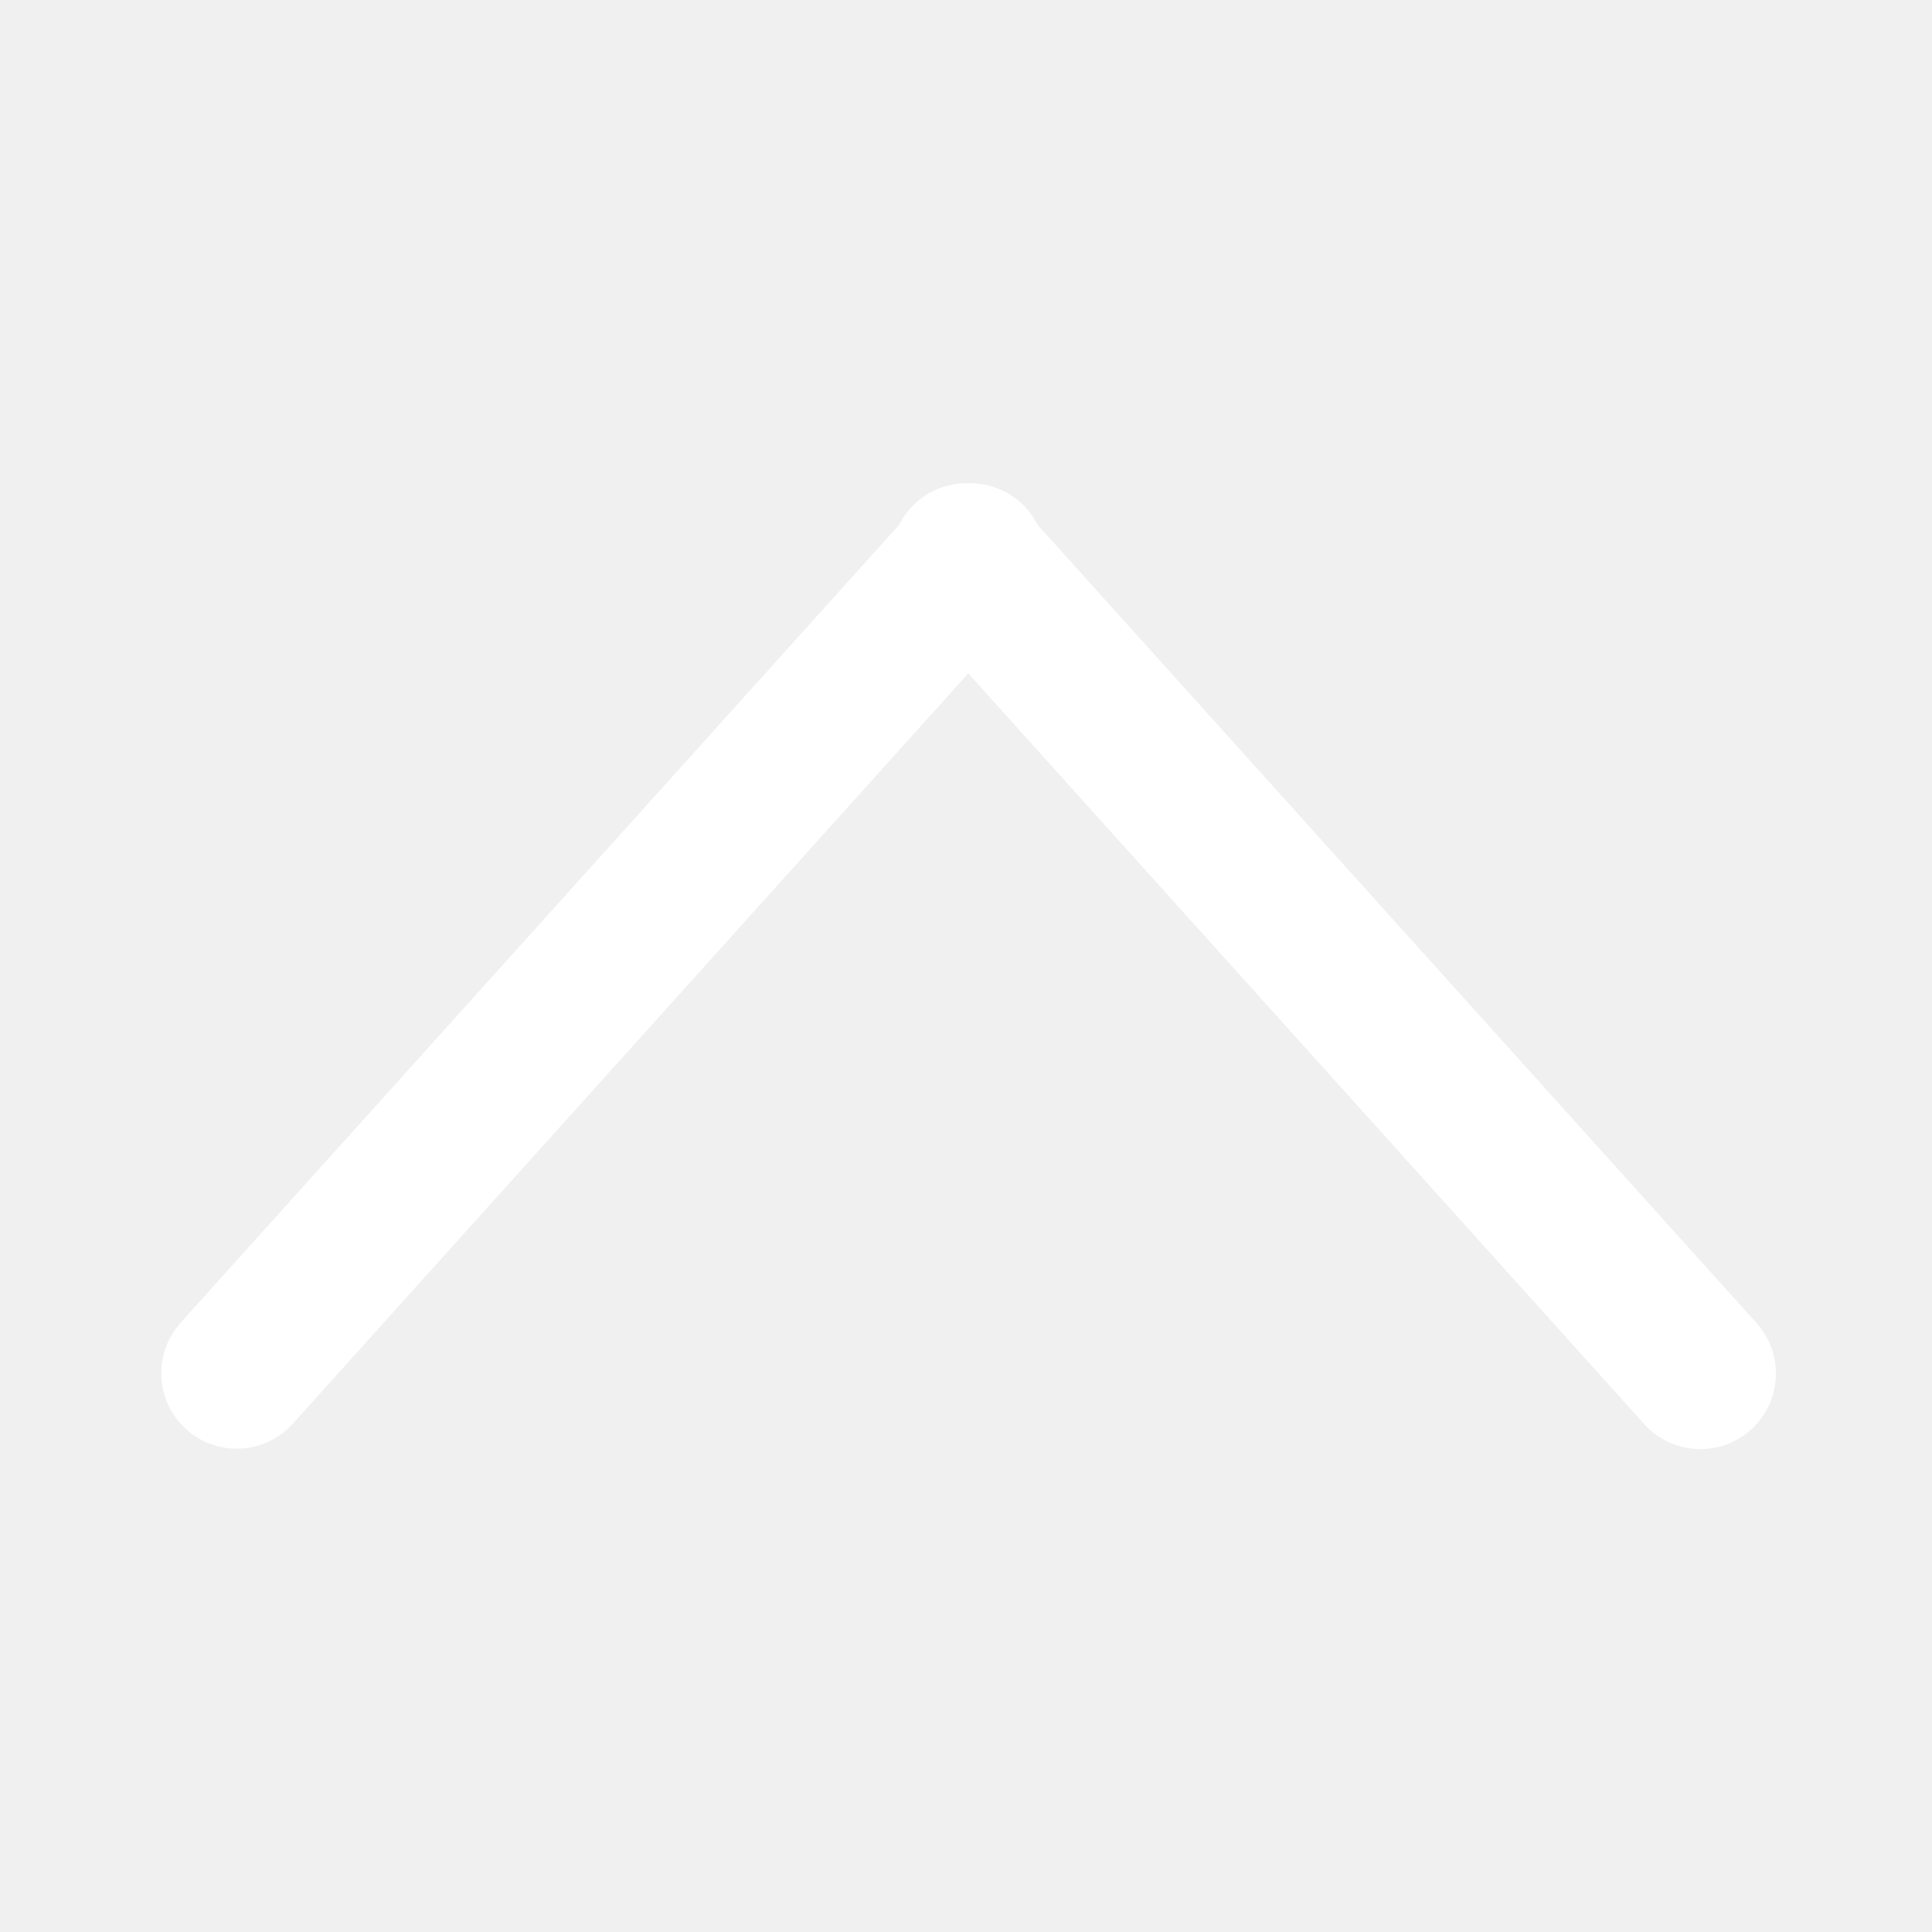
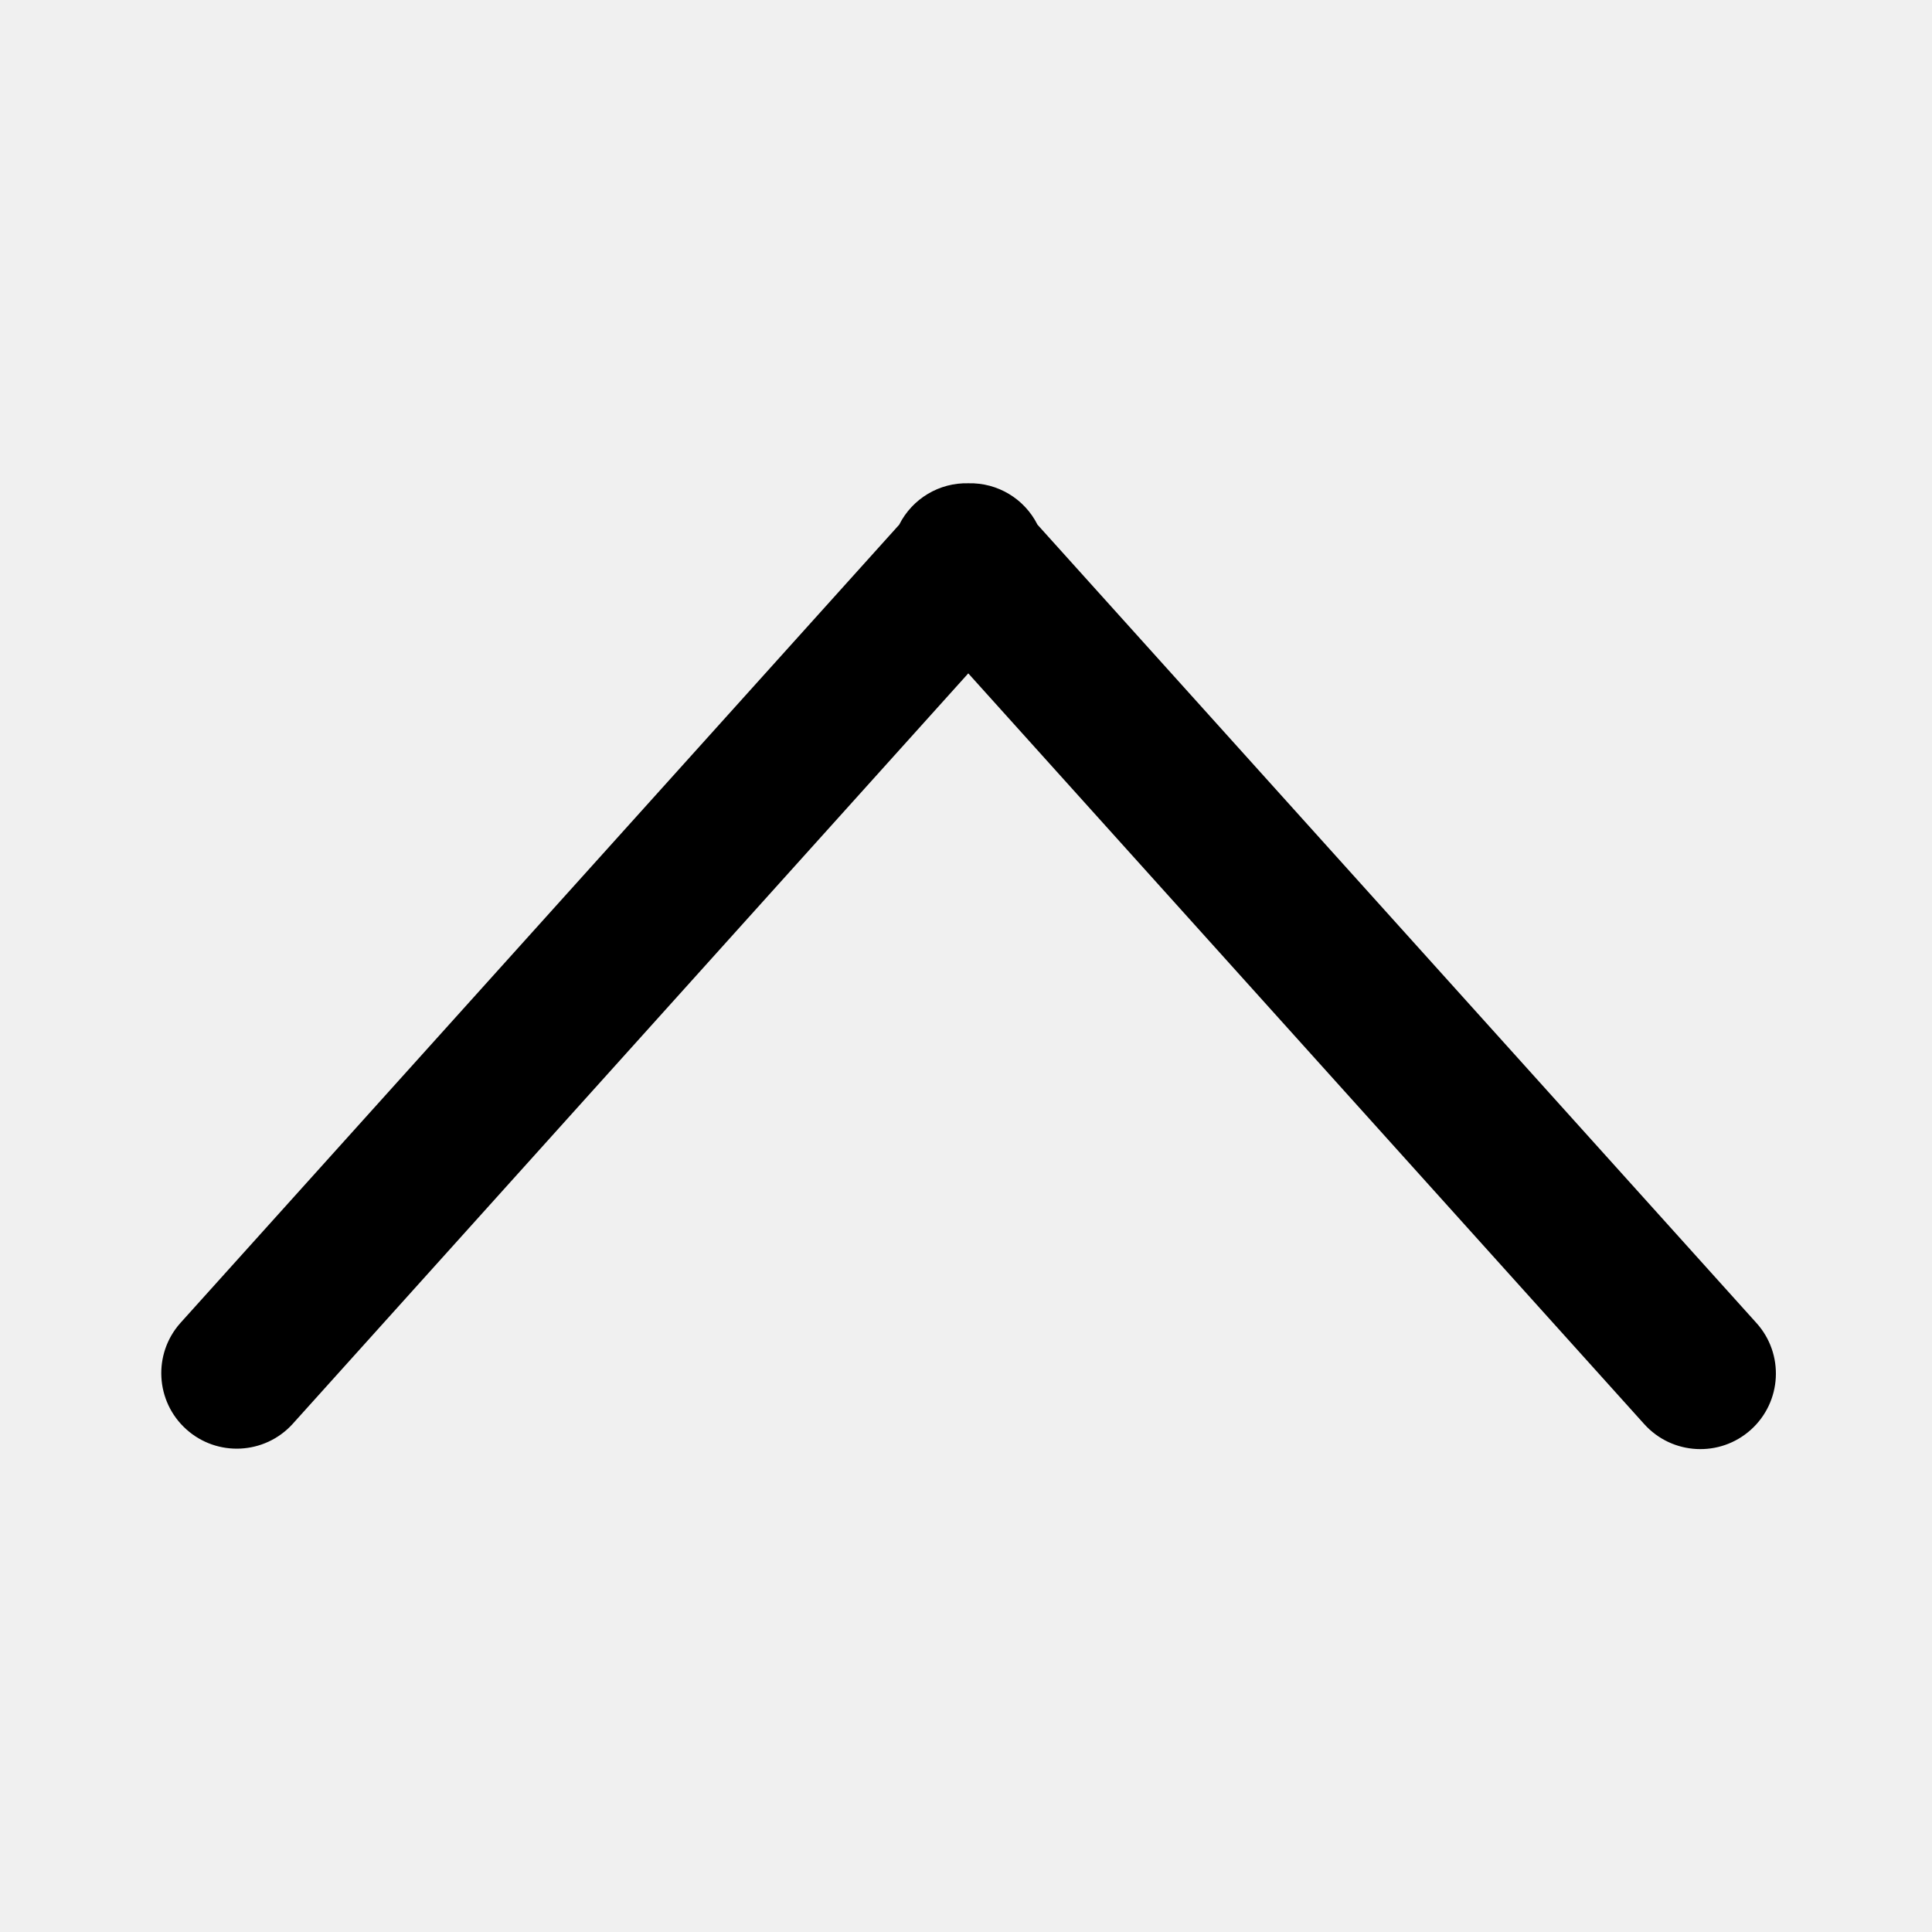
<svg xmlns="http://www.w3.org/2000/svg" width="14" height="14">
-   <path fill="#fff" fill-rule="evenodd" d="M7.017 4.88l4.898 5.44a.547.547 0 0 0 .813-.733l-5.21-5.785a.545.545 0 0 0-.5-.3.545.545 0 0 0-.502.3L1.307 9.587a.547.547 0 0 0 .813.732l4.897-5.44z" clip-rule="evenodd" />
+   <path fill-rule="evenodd" d="M7.017 4.88l4.898 5.44a.547.547 0 0 0 .813-.733l-5.21-5.785a.545.545 0 0 0-.5-.3.545.545 0 0 0-.502.3L1.307 9.587a.547.547 0 0 0 .813.732l4.897-5.44z" clip-rule="evenodd" />
</svg>
